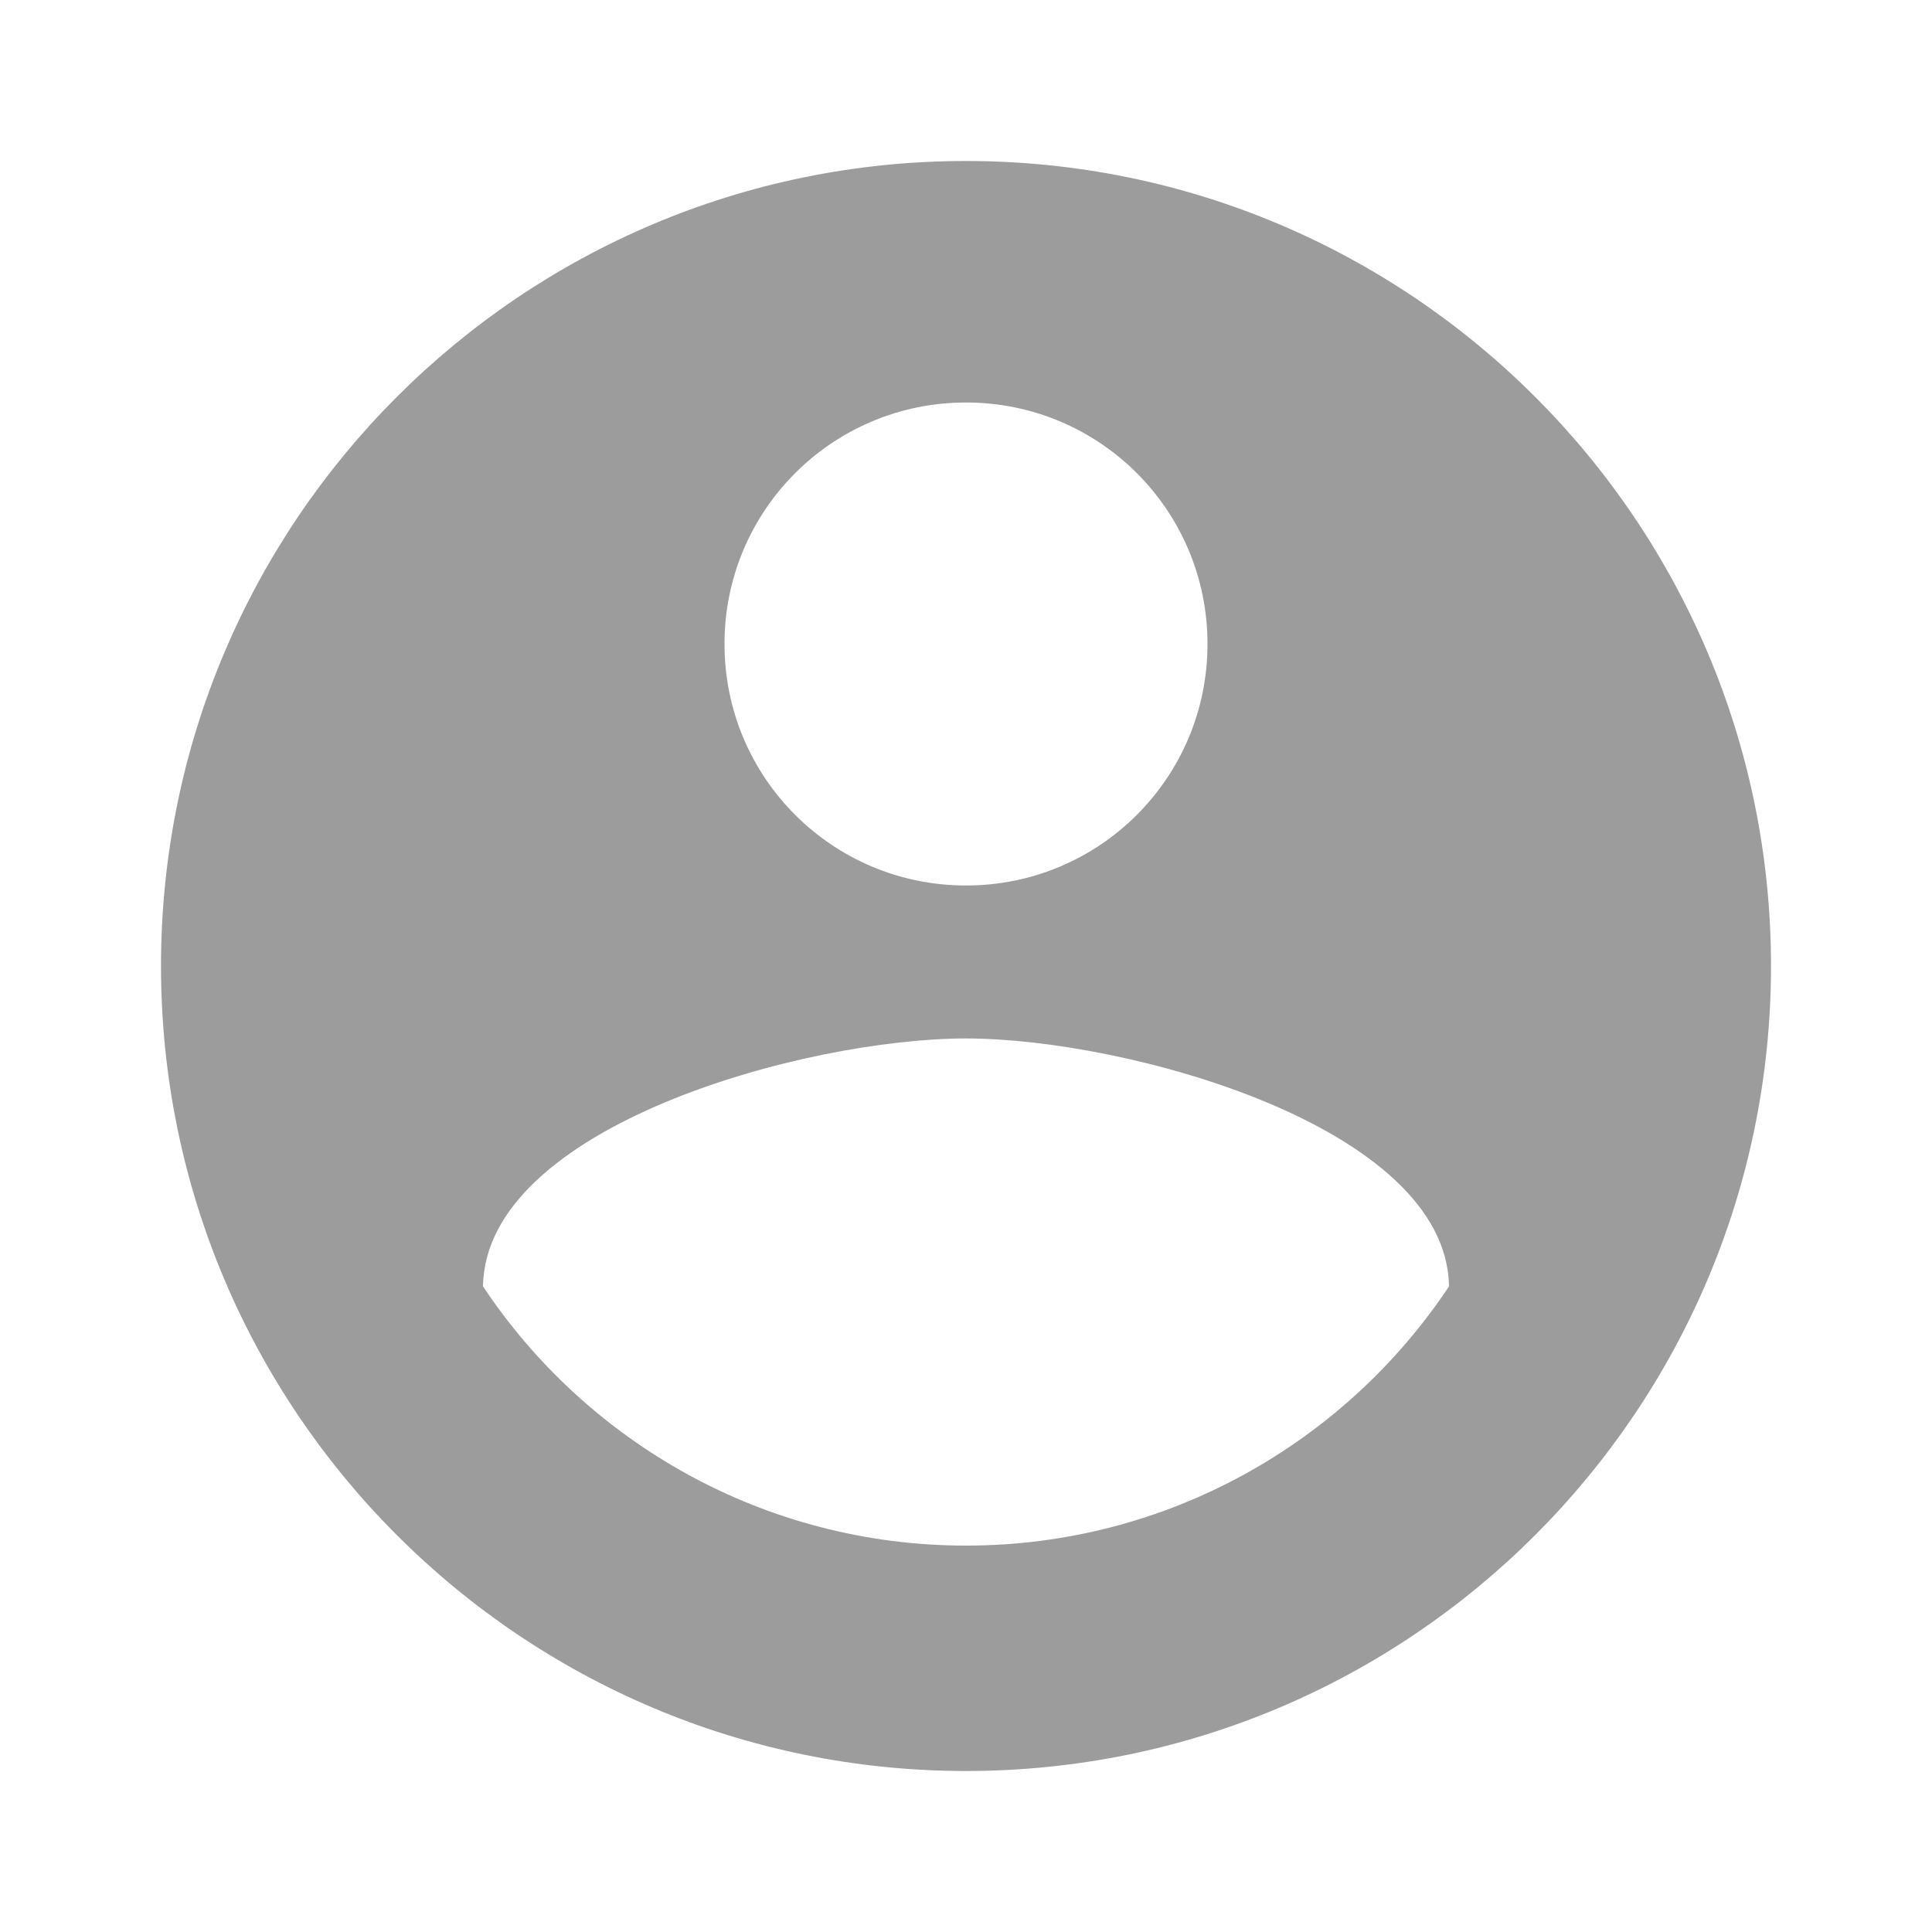
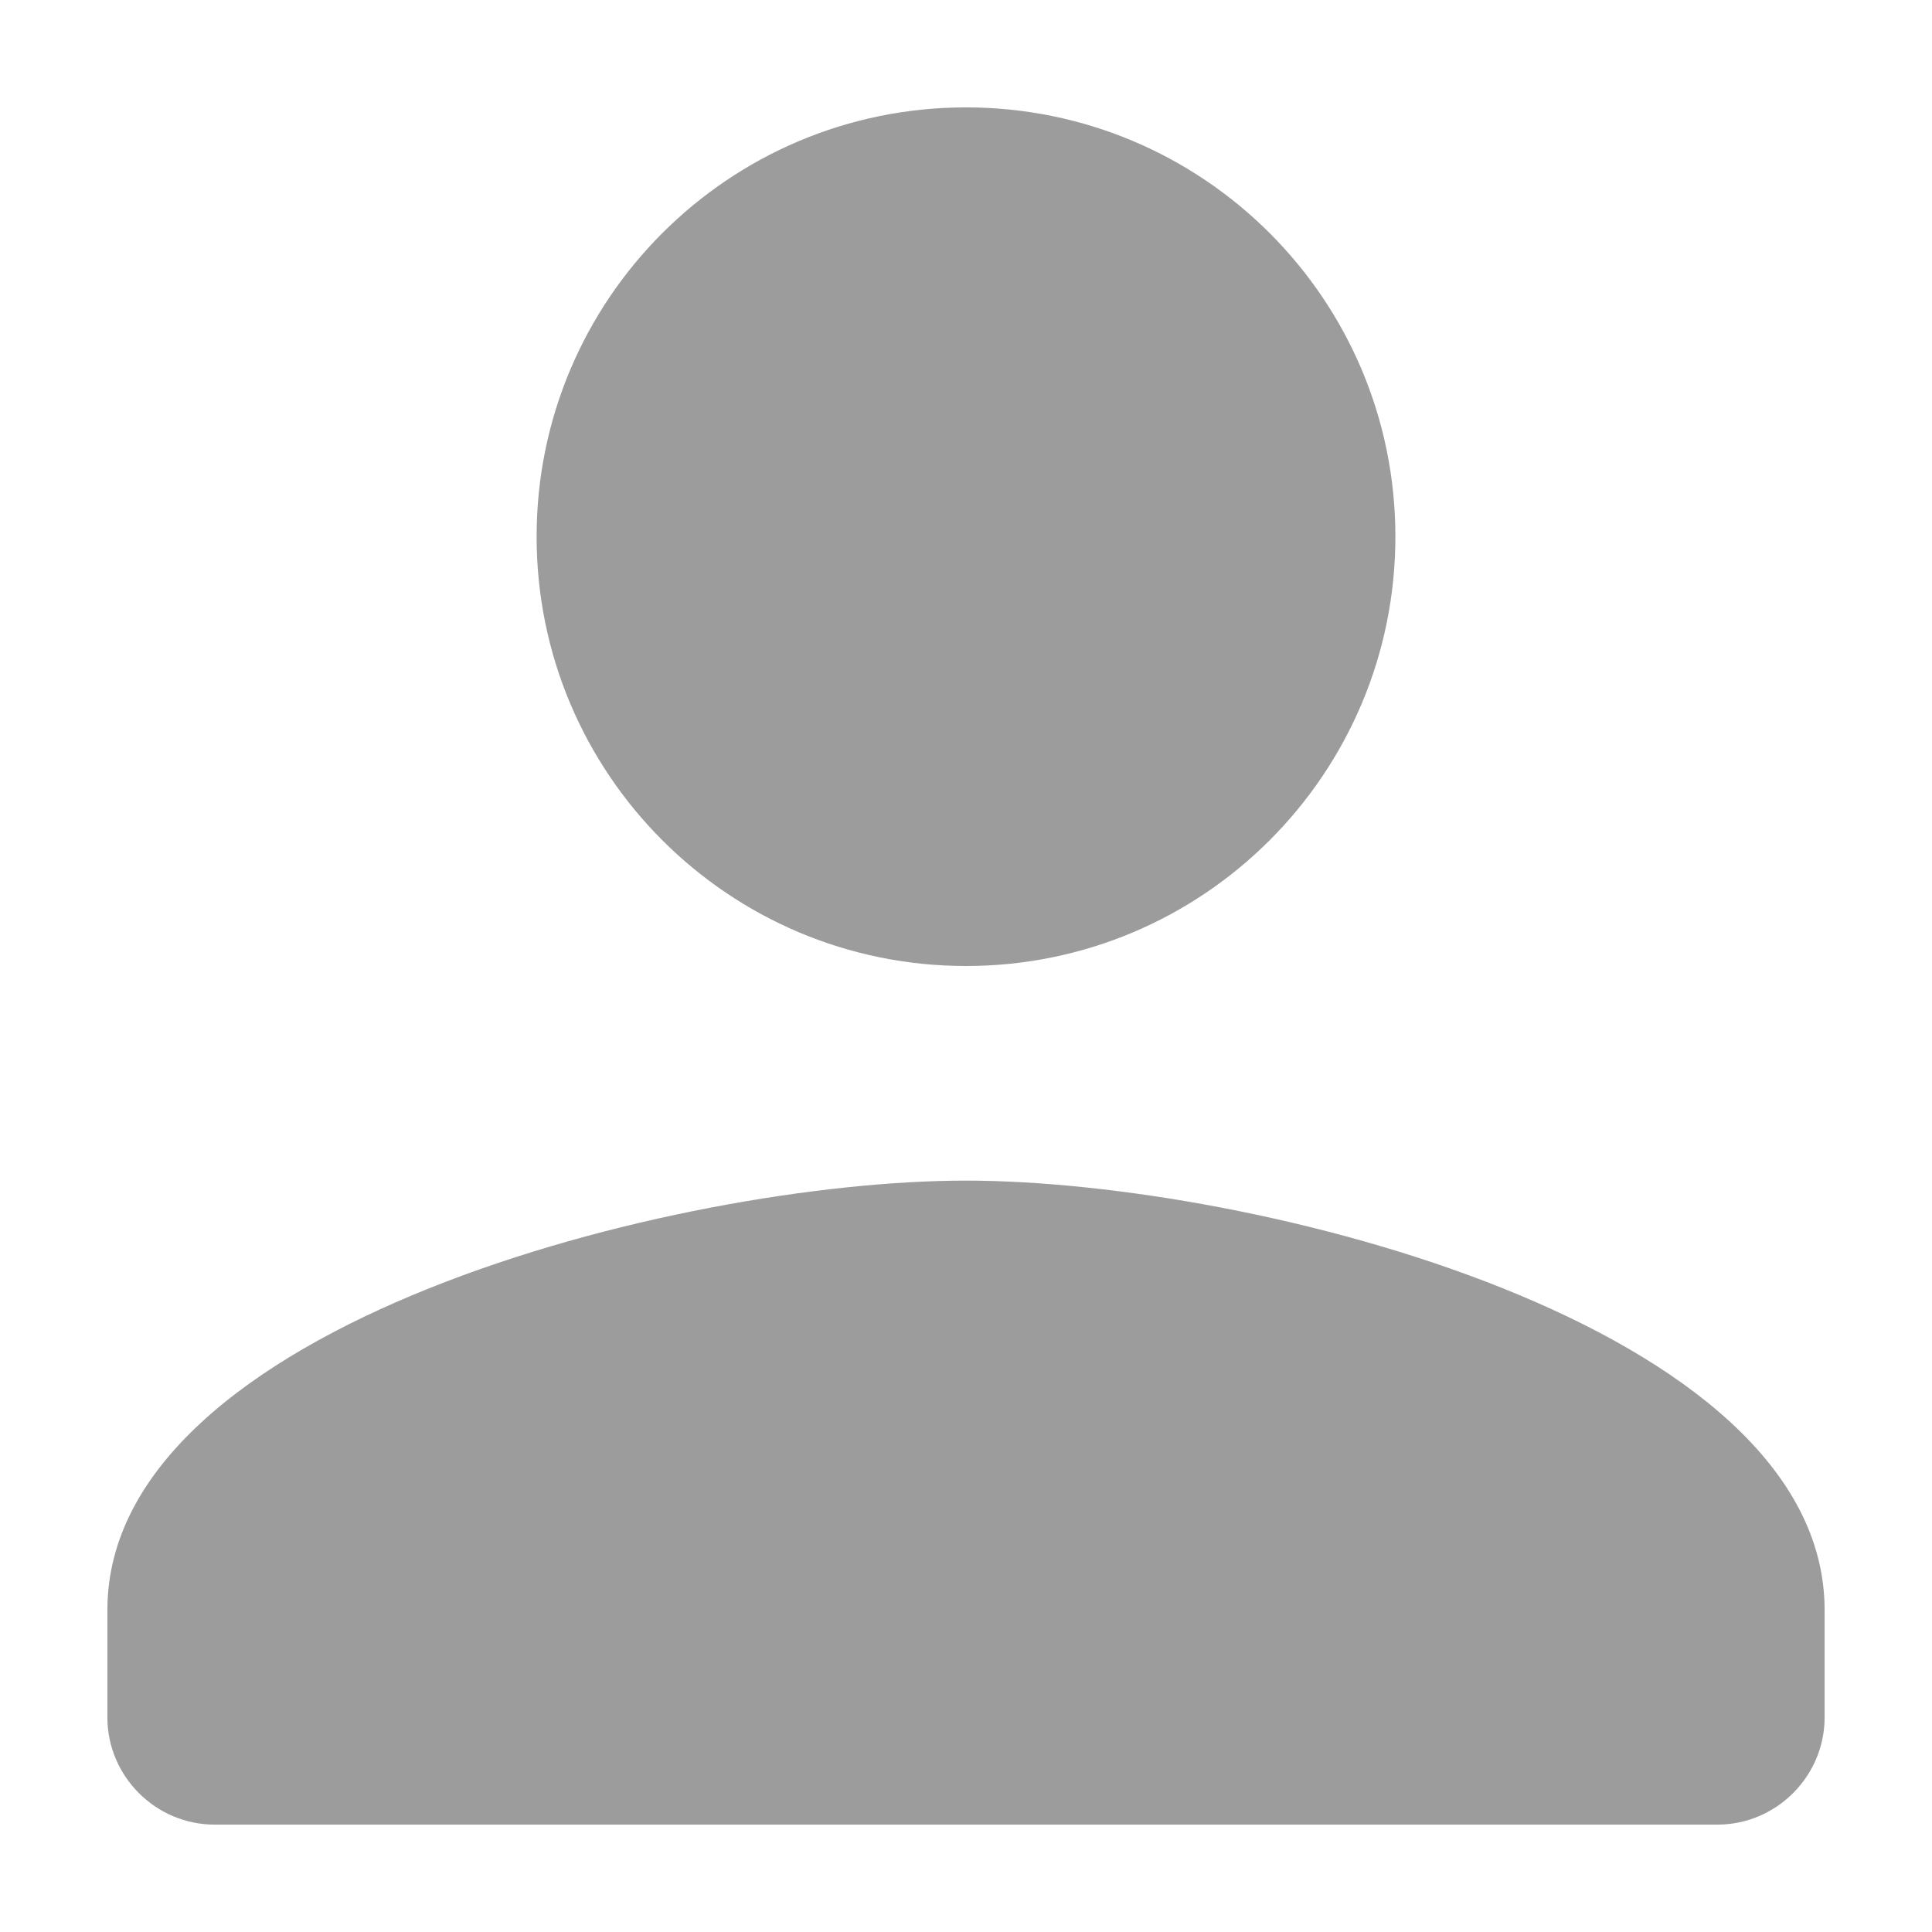
- <svg xmlns="http://www.w3.org/2000/svg" width="36" height="36" viewBox="0 0 36 36" fill="none">
-   <path fill-rule="evenodd" clip-rule="evenodd" d="M18 3C9.72 3 3 9.72 3 18C3 26.28 9.72 33 18 33C26.28 33 33 26.28 33 18C33 9.72 26.28 3 18 3ZM18 7.5C20.49 7.5 22.5 9.51 22.5 12C22.5 14.49 20.49 16.5 18 16.5C15.51 16.5 13.5 14.49 13.5 12C13.5 9.51 15.51 7.5 18 7.5ZM9 23.97C10.935 26.88 14.25 28.8 18 28.8C21.75 28.8 25.065 26.88 27 23.97C26.955 20.985 20.985 19.35 18 19.35C15 19.35 9.045 20.985 9 23.97Z" fill="#9C9C9C" />
+ <svg xmlns="http://www.w3.org/2000/svg" width="25" height="25" viewBox="0 0 12 12" fill="none">
+   <path fill-rule="evenodd" clip-rule="evenodd" d="M8.667 3.333C8.667 4.807 7.473 6 6 6C4.527 6 3.333 4.807 3.333 3.333C3.333 1.86 4.527 0.667 6 0.667C7.473 0.667 8.667 1.86 8.667 3.333ZM0.667 10C0.667 8.227 4.22 7.333 6 7.333C7.78 7.333 11.333 8.227 11.333 10V10.667C11.333 11.033 11.033 11.333 10.667 11.333H1.333C0.967 11.333 0.667 11.033 0.667 10.667V10Z" fill="#9C9C9C" />
</svg>
